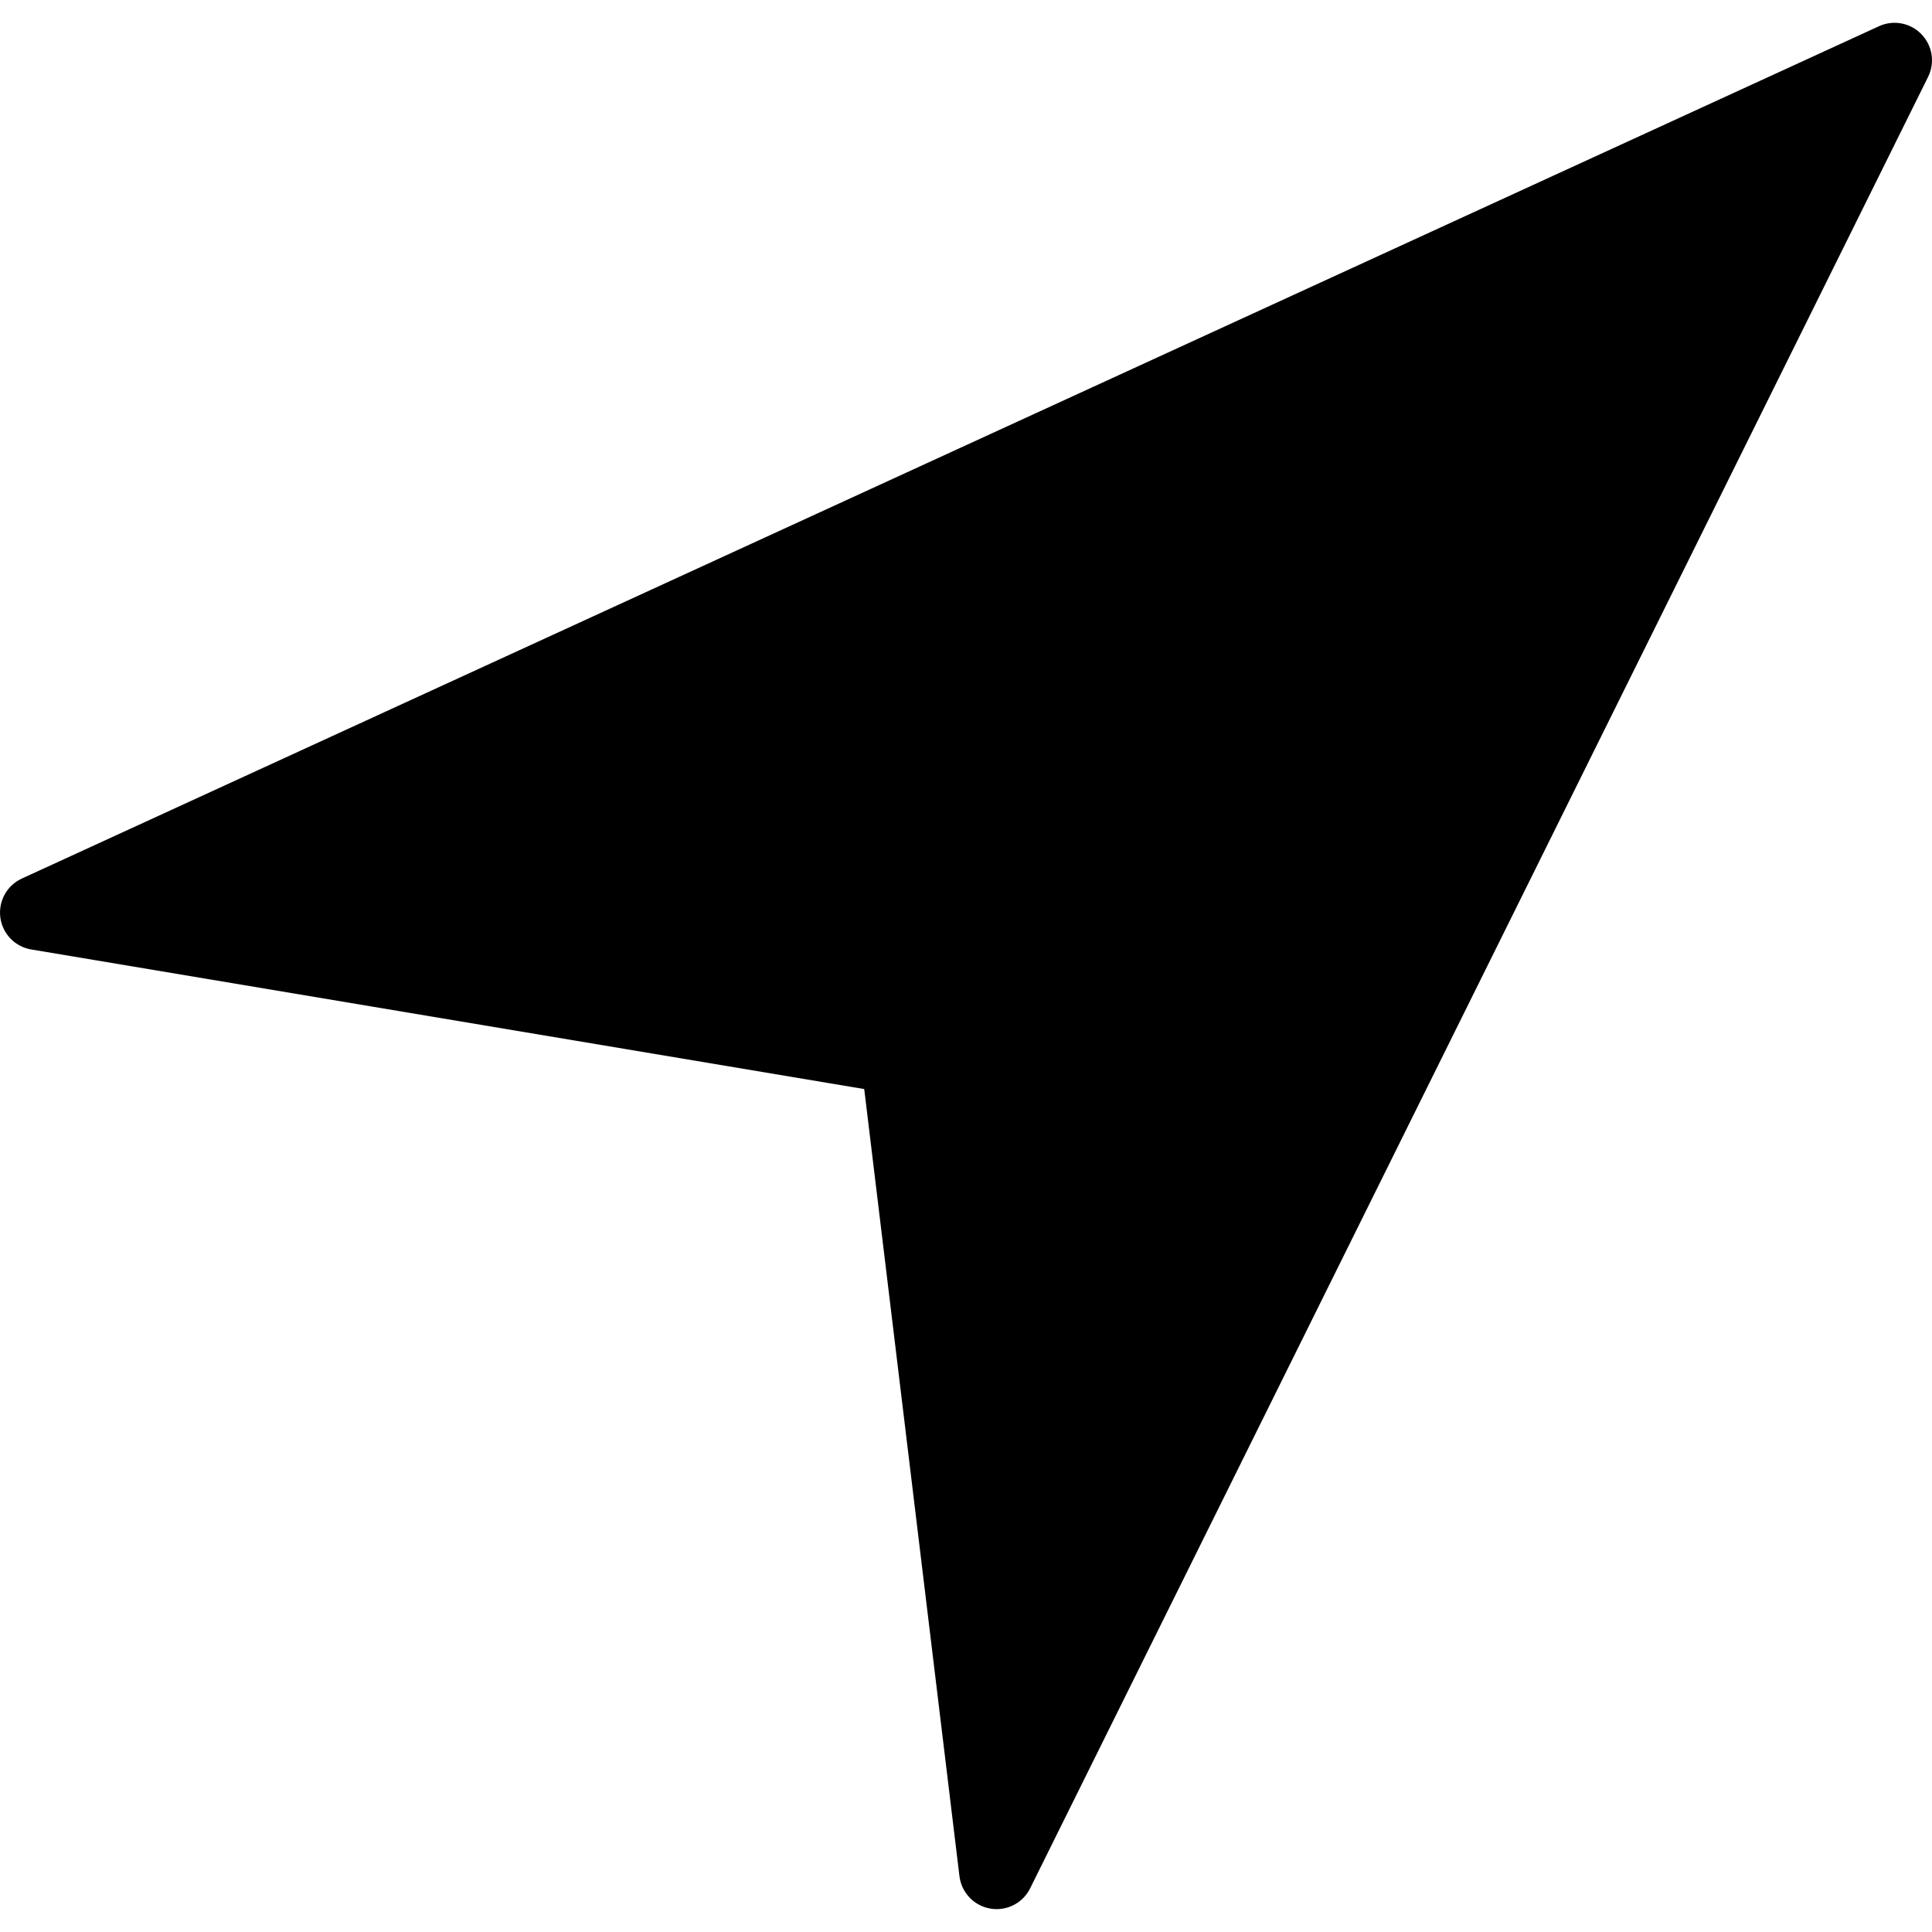
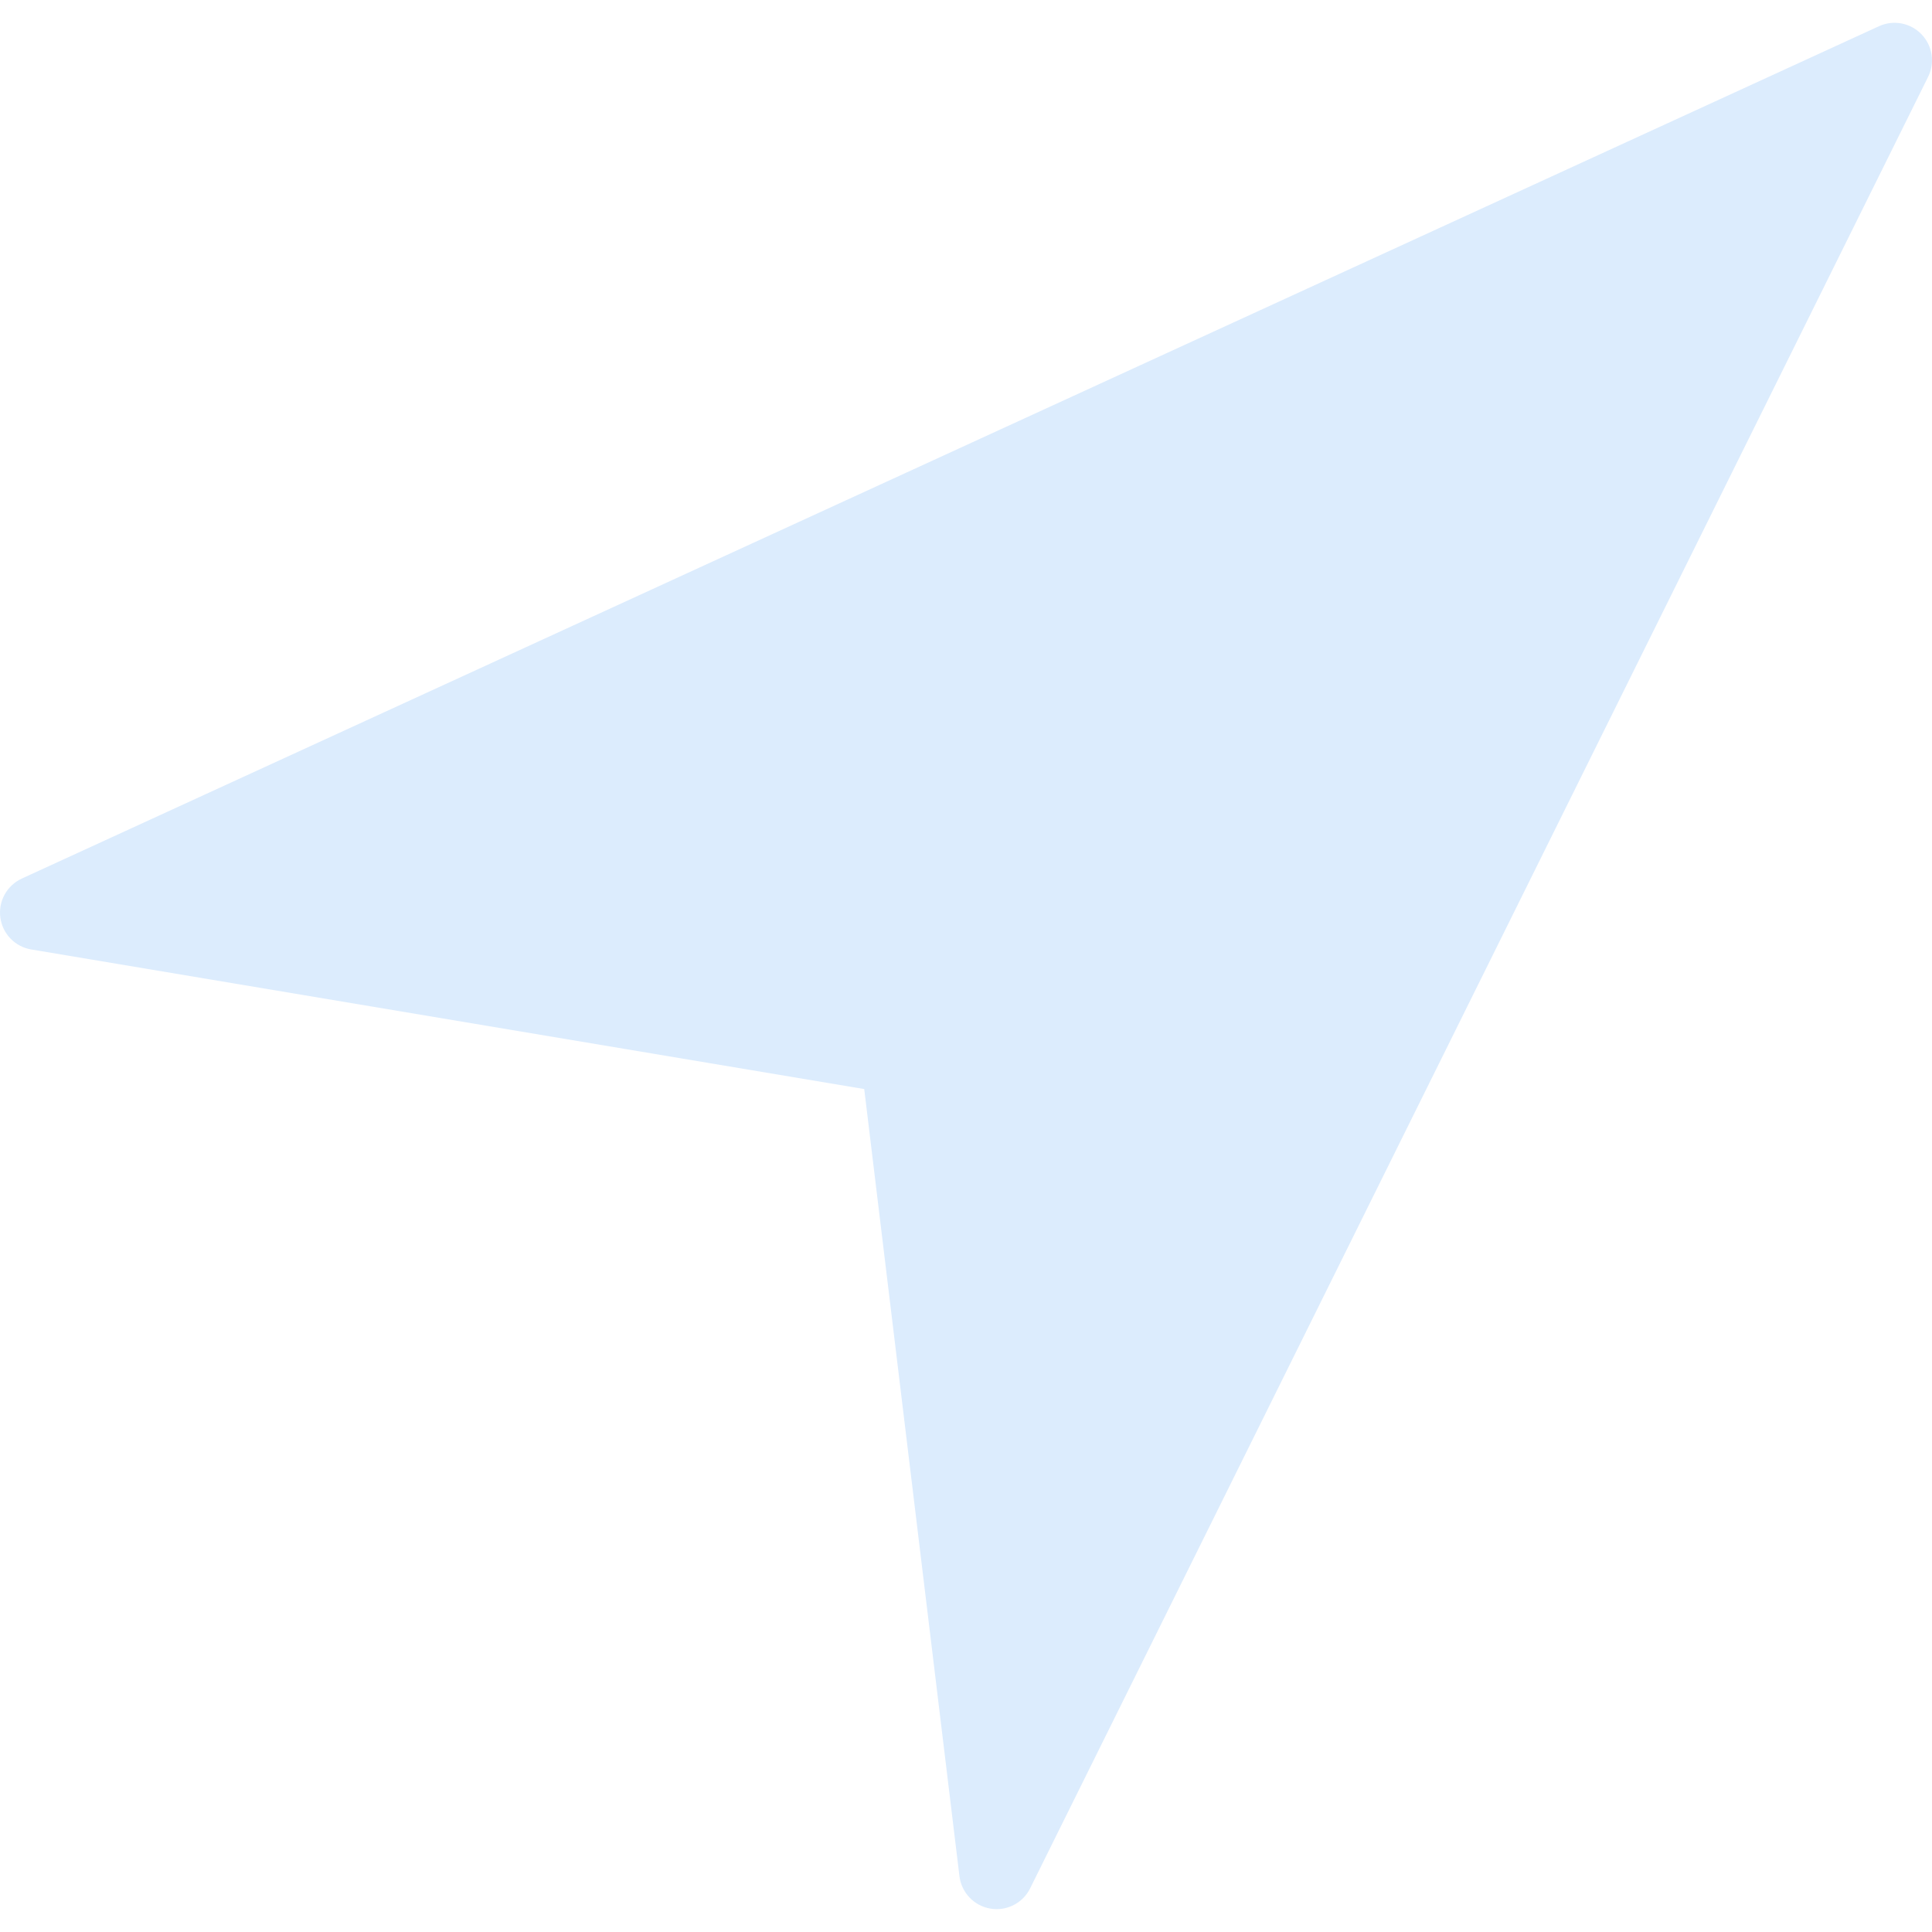
<svg xmlns="http://www.w3.org/2000/svg" version="1.1" id="Capa_1" x="0px" y="0px" viewBox="0 0 51.636 51.636" style="enable-background:new 0 0 51.636 51.636;" xml:space="preserve">
-   <path d="M51.353,0.914c-0.295-0.305-0.75-0.39-1.135-0.213L0.583,23.481c-0.399,0.184-0.632,0.605-0.574,1.041  s0.393,0.782,0.826,0.854l22.263,3.731l2.545,21.038c0.054,0.438,0.389,0.791,0.824,0.865c0.057,0.01,0.113,0.015,0.169,0.015  c0.375,0,0.726-0.211,0.896-0.556l24-48.415C51.72,1.675,51.648,1.218,51.353,0.914z" />
+   <path fill="#DCECFD" d="M51.353,0.914c-0.295-0.305-0.75-0.39-1.135-0.213L0.583,23.481c-0.399,0.184-0.632,0.605-0.574,1.041  s0.393,0.782,0.826,0.854l22.263,3.731l2.545,21.038c0.054,0.438,0.389,0.791,0.824,0.865c0.057,0.01,0.113,0.015,0.169,0.015  c0.375,0,0.726-0.211,0.896-0.556l24-48.415C51.72,1.675,51.648,1.218,51.353,0.914z" />
  <g>
</g>
  <g>
</g>
  <g>
</g>
  <g>
</g>
  <g>
</g>
  <g>
</g>
  <g>
</g>
  <g>
</g>
  <g>
</g>
  <g>
</g>
  <g>
</g>
  <g>
</g>
  <g>
</g>
  <g>
</g>
  <g>
</g>
</svg>
